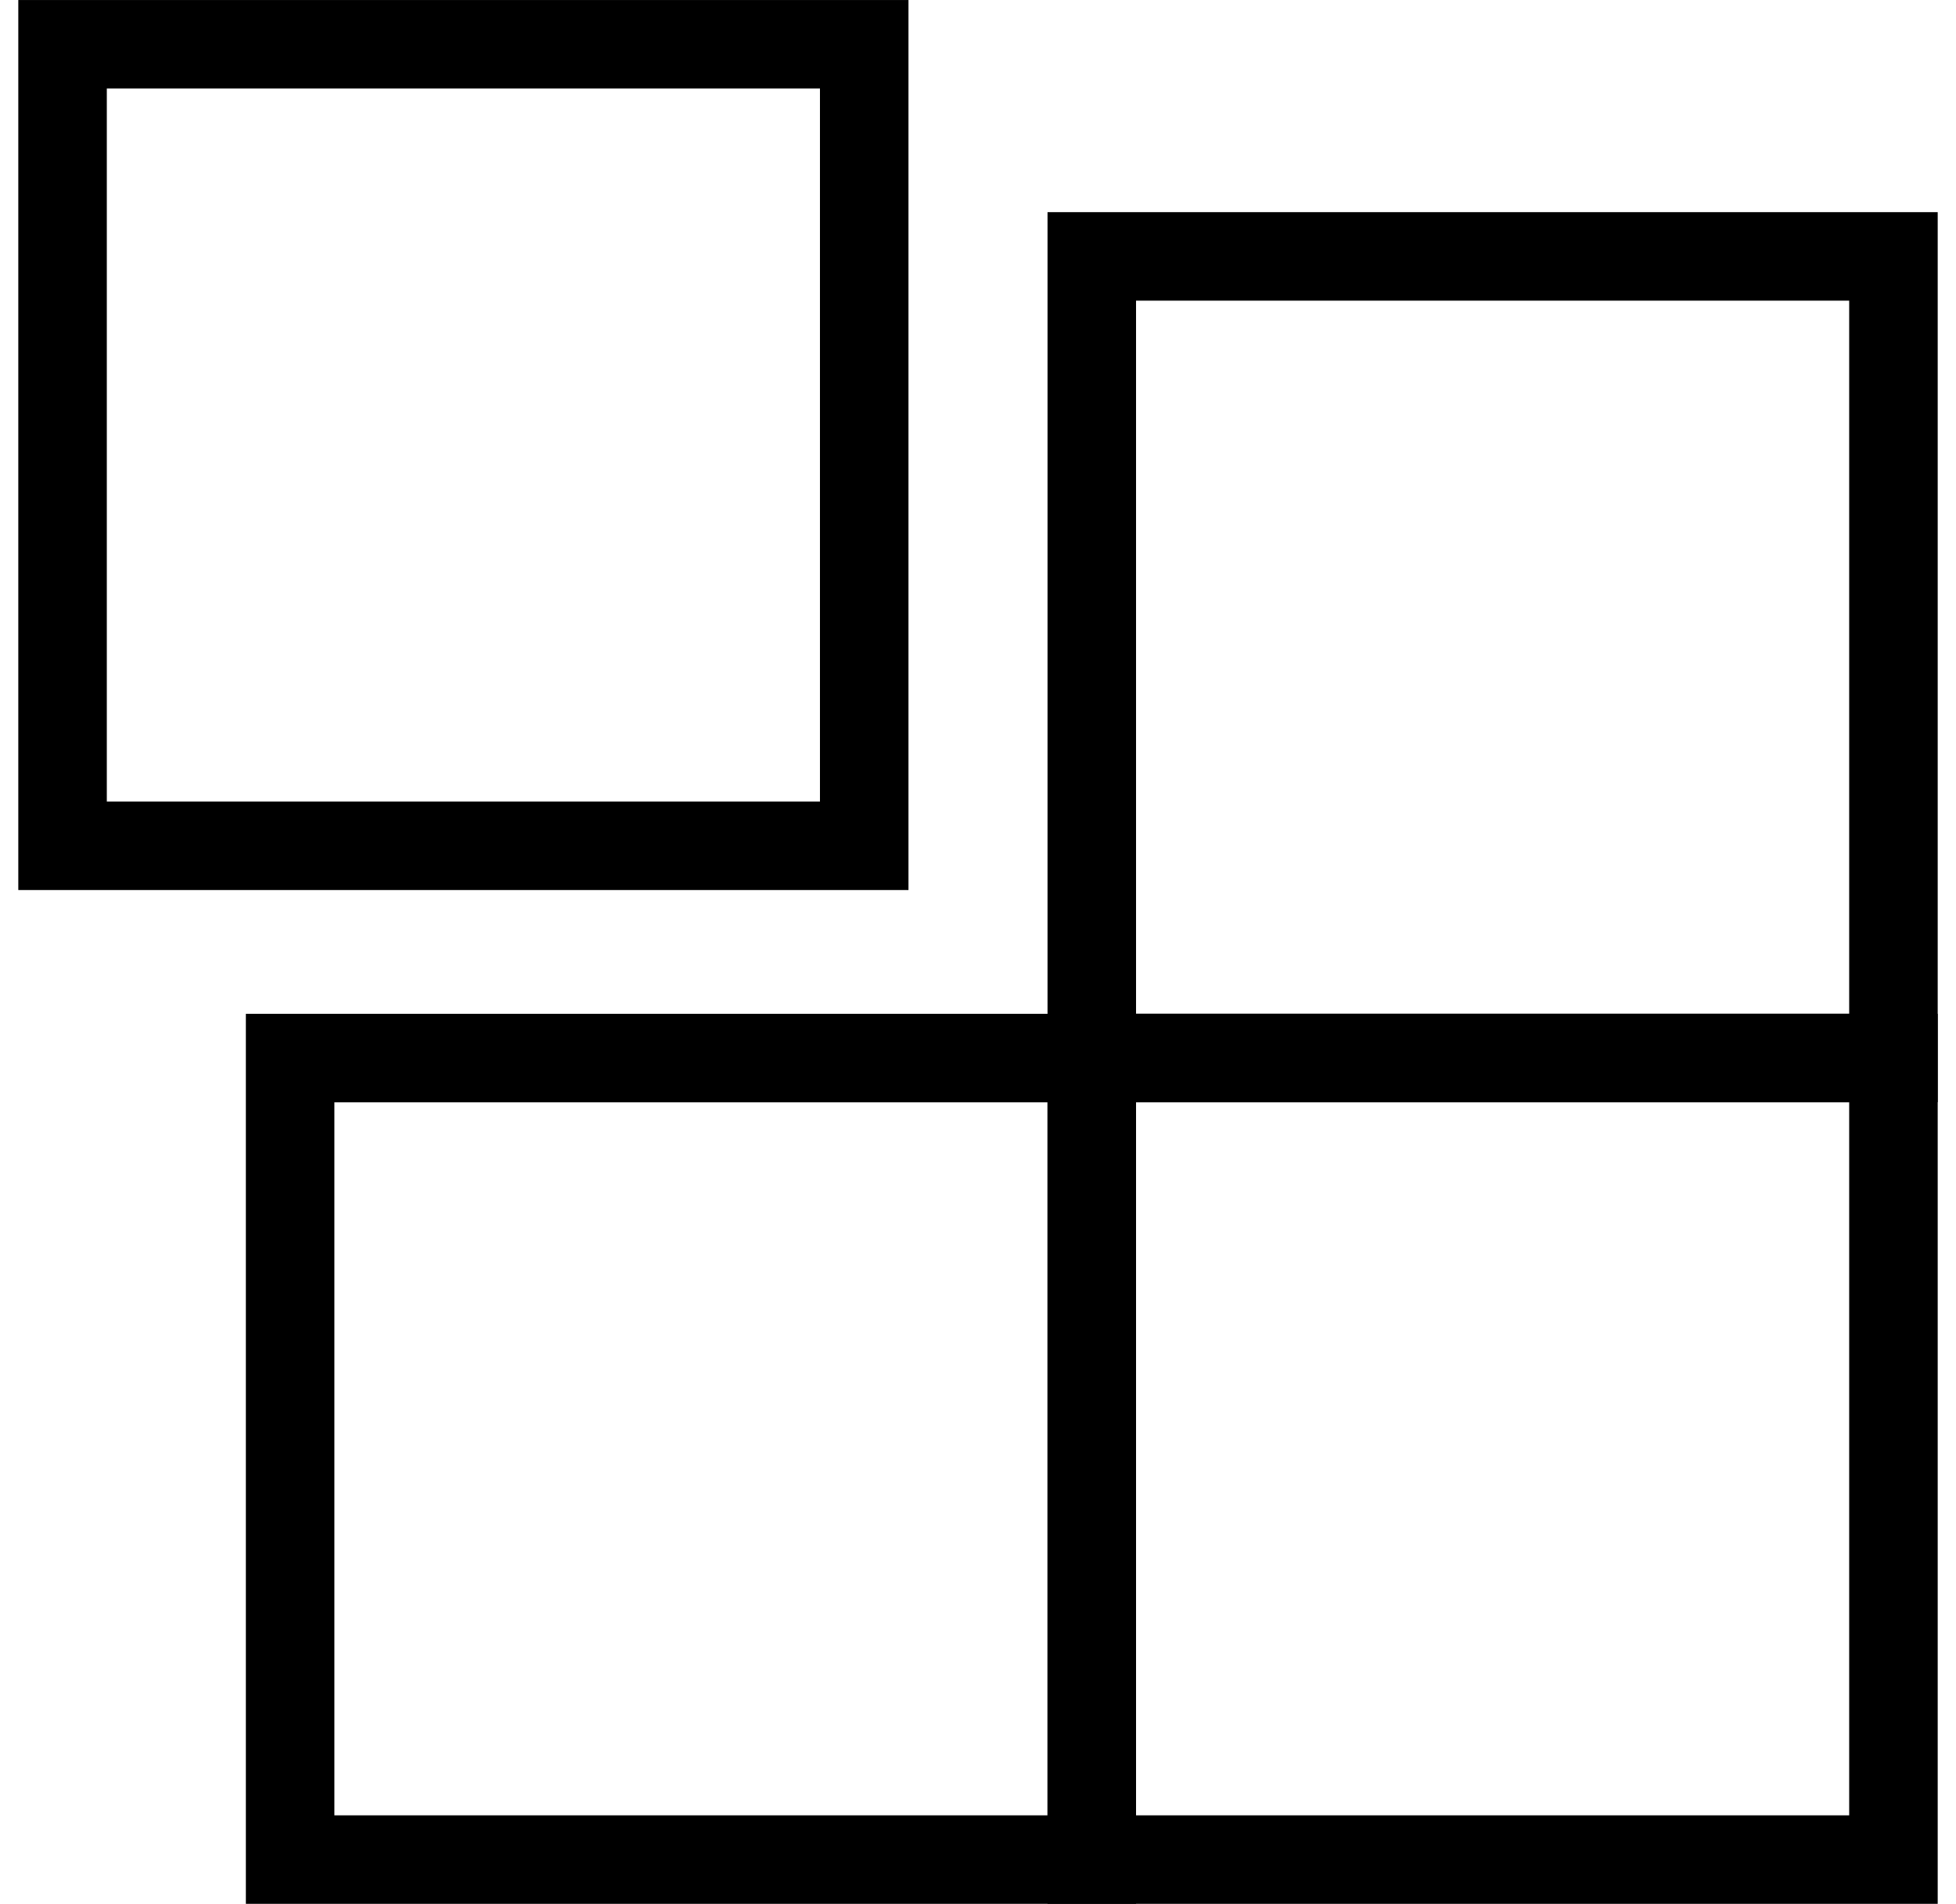
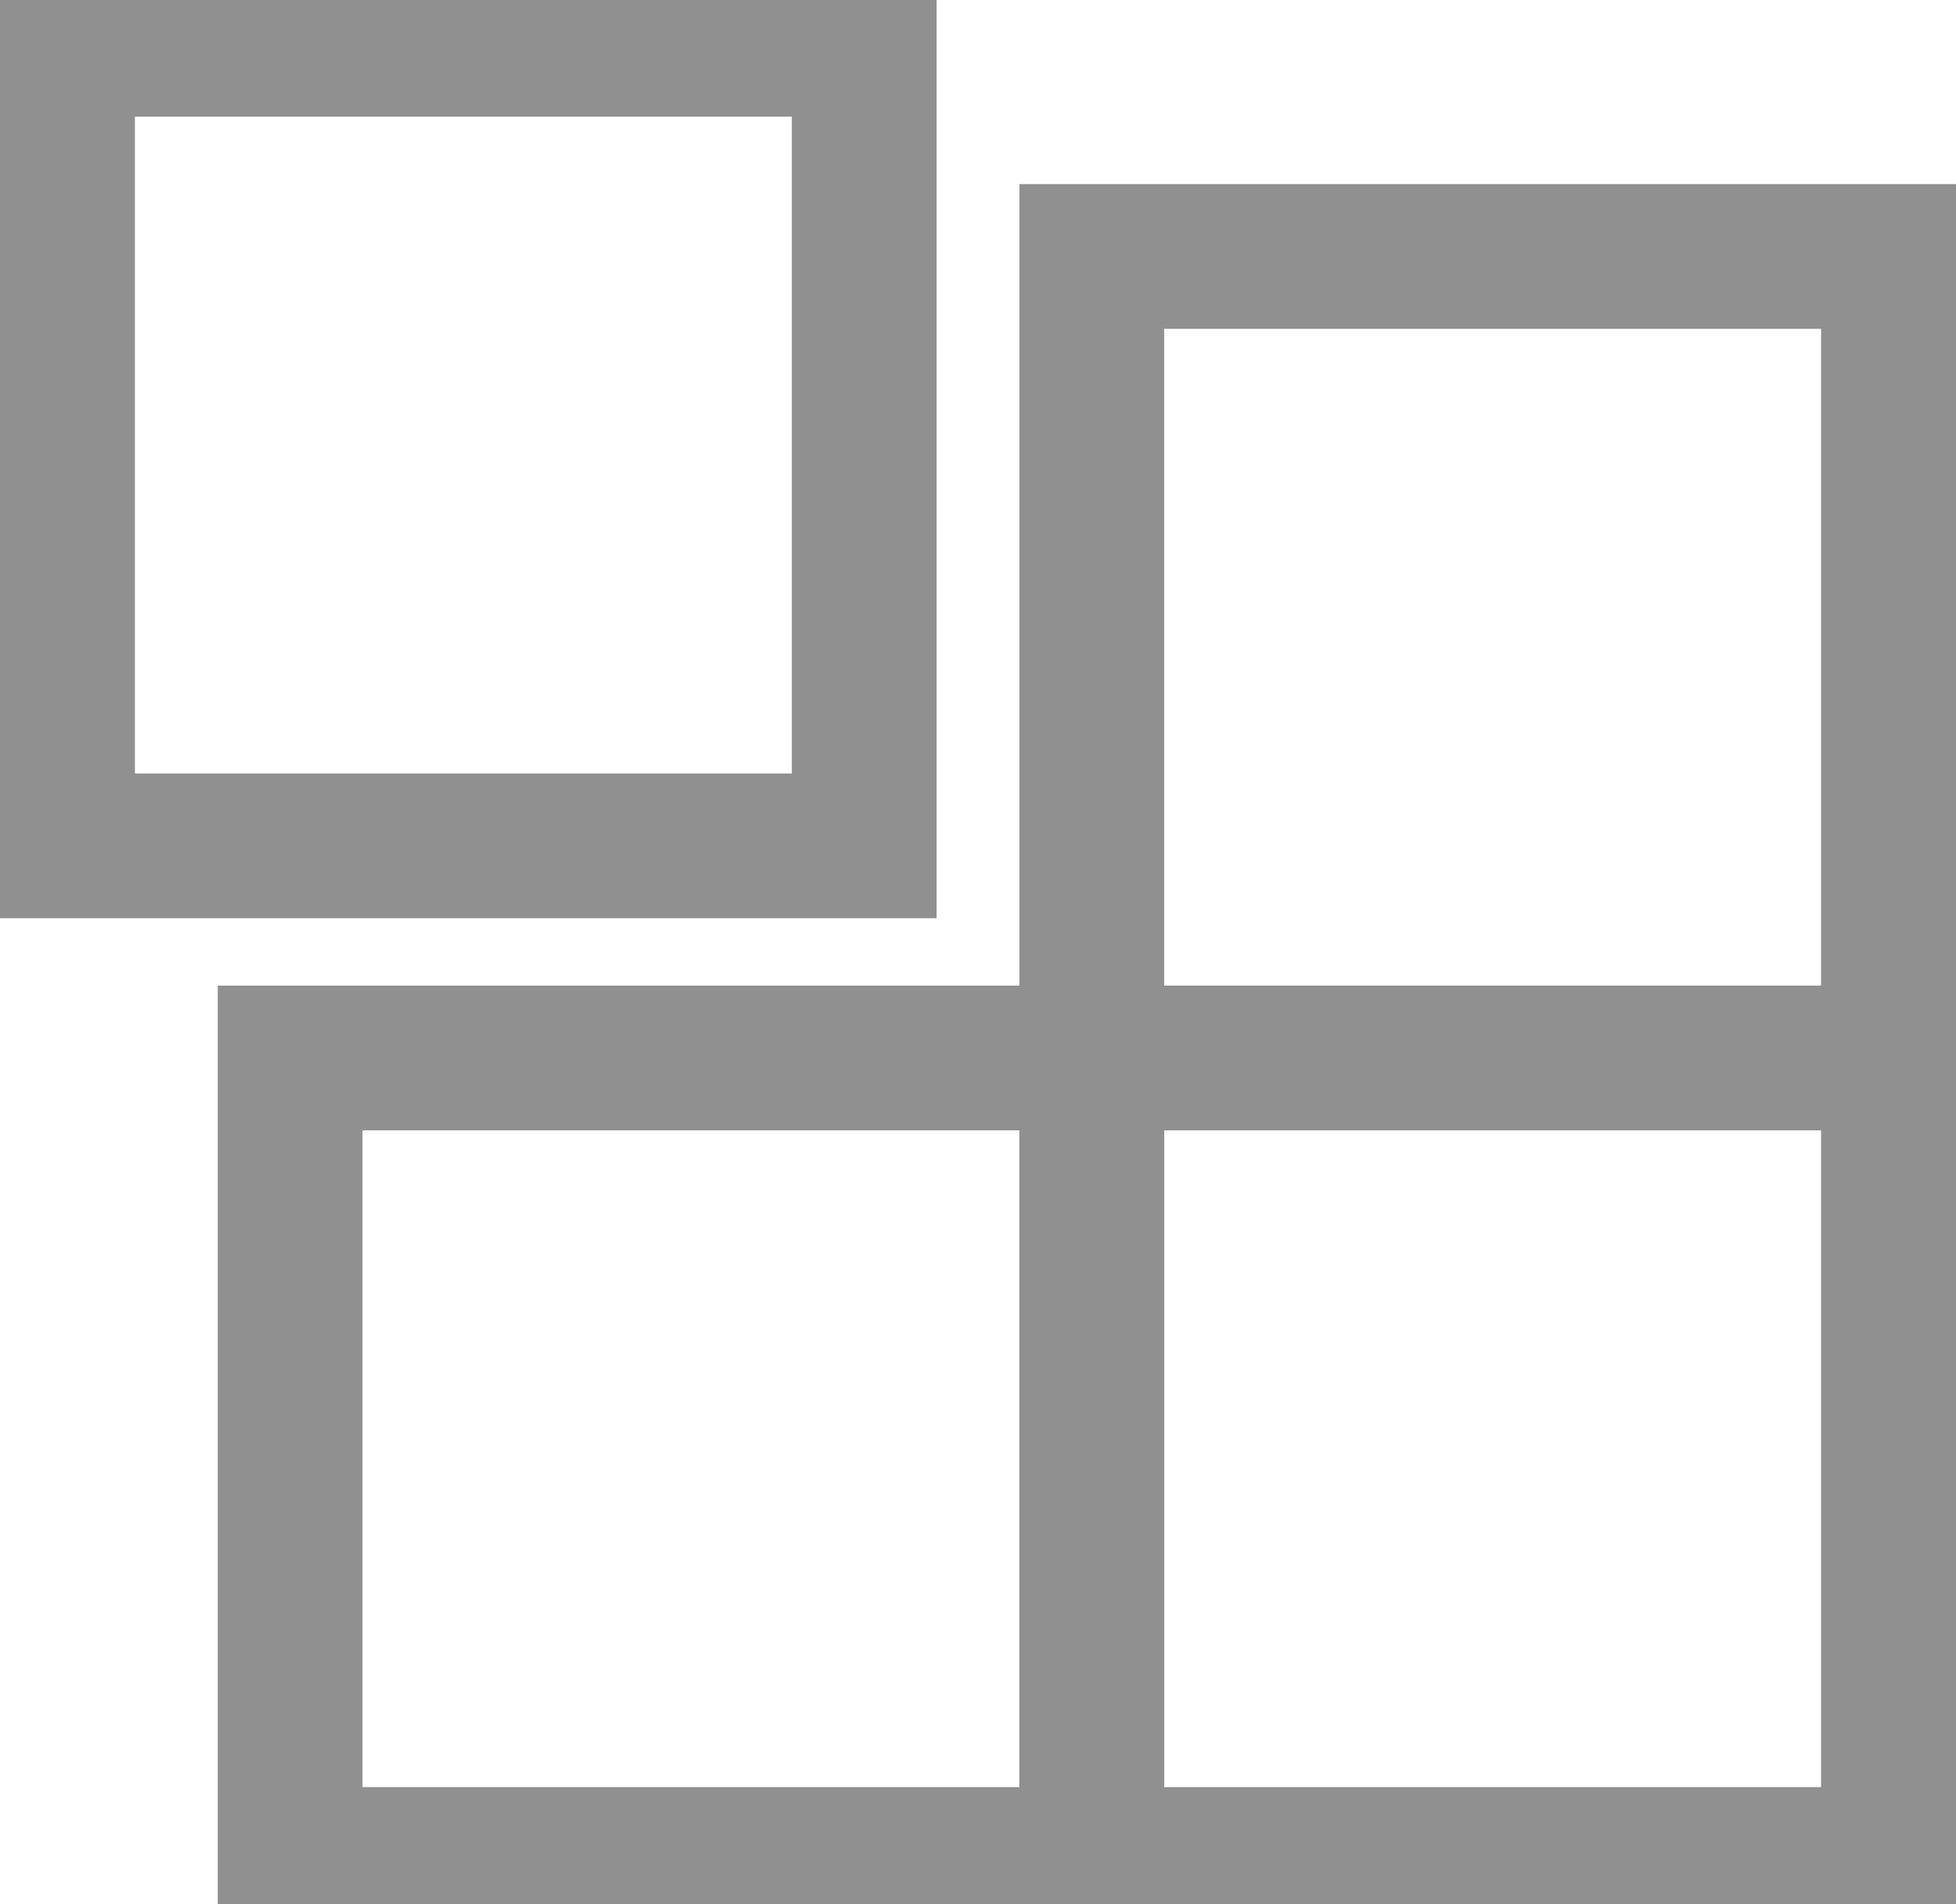
<svg xmlns="http://www.w3.org/2000/svg" width="3.472mm" height="3.38mm" viewBox="0 0 11.472 11.38" version="1.1" id="svg1079">
  <defs id="defs1076" />
-   <g id="layer1" transform="translate(-112.341,-64.77935)">
-     <rect style="fill:none;stroke:#000000;stroke-width:0.529;stroke-miterlimit:4;stroke-dasharray:none;stroke-opacity:1" id="rect1162" width="4.791" height="4.791" x="118.757" y="66.312" />
-     <rect style="fill:none;stroke:#000000;stroke-width:0.529;stroke-miterlimit:4;stroke-dasharray:none;stroke-opacity:1" id="rect1162-90" width="4.791" height="4.791" x="112.606" y="65.044" />
-     <rect style="fill:none;stroke:#000000;stroke-width:0.529;stroke-miterlimit:4;stroke-dasharray:none;stroke-opacity:1" id="rect1162-9" width="4.791" height="4.791" x="113.966" y="71.104" />
-     <rect style="fill:none;stroke:#000000;stroke-width:0.529;stroke-miterlimit:4;stroke-dasharray:none;stroke-opacity:1" id="rect1162-9-4" width="4.791" height="4.791" x="118.757" y="71.104" />
-   </g>
+   <rect style="fill:none;stroke:#909090;stroke-width:0.865;stroke-miterlimit:4;stroke-dasharray:none;stroke-opacity:1" id="rect1162" width="4.791" height="4.791" x="6.416" y="1.533" />
+   <rect style="fill:none;stroke:#909090;stroke-width:0.865;stroke-miterlimit:4;stroke-dasharray:none;stroke-opacity:1" id="rect1162-90" width="4.791" height="4.791" x="0.265" y="0.265" />
+   <rect style="fill:none;stroke:#909090;stroke-width:0.865;stroke-miterlimit:4;stroke-dasharray:none;stroke-opacity:1" id="rect1162-9" width="4.791" height="4.791" x="1.625" y="6.324" />
+   <rect style="fill:none;stroke:#909090;stroke-width:0.865;stroke-miterlimit:4;stroke-dasharray:none;stroke-opacity:1" id="rect1162-9-4" width="4.791" height="4.791" x="6.416" y="6.324" />
</svg>
